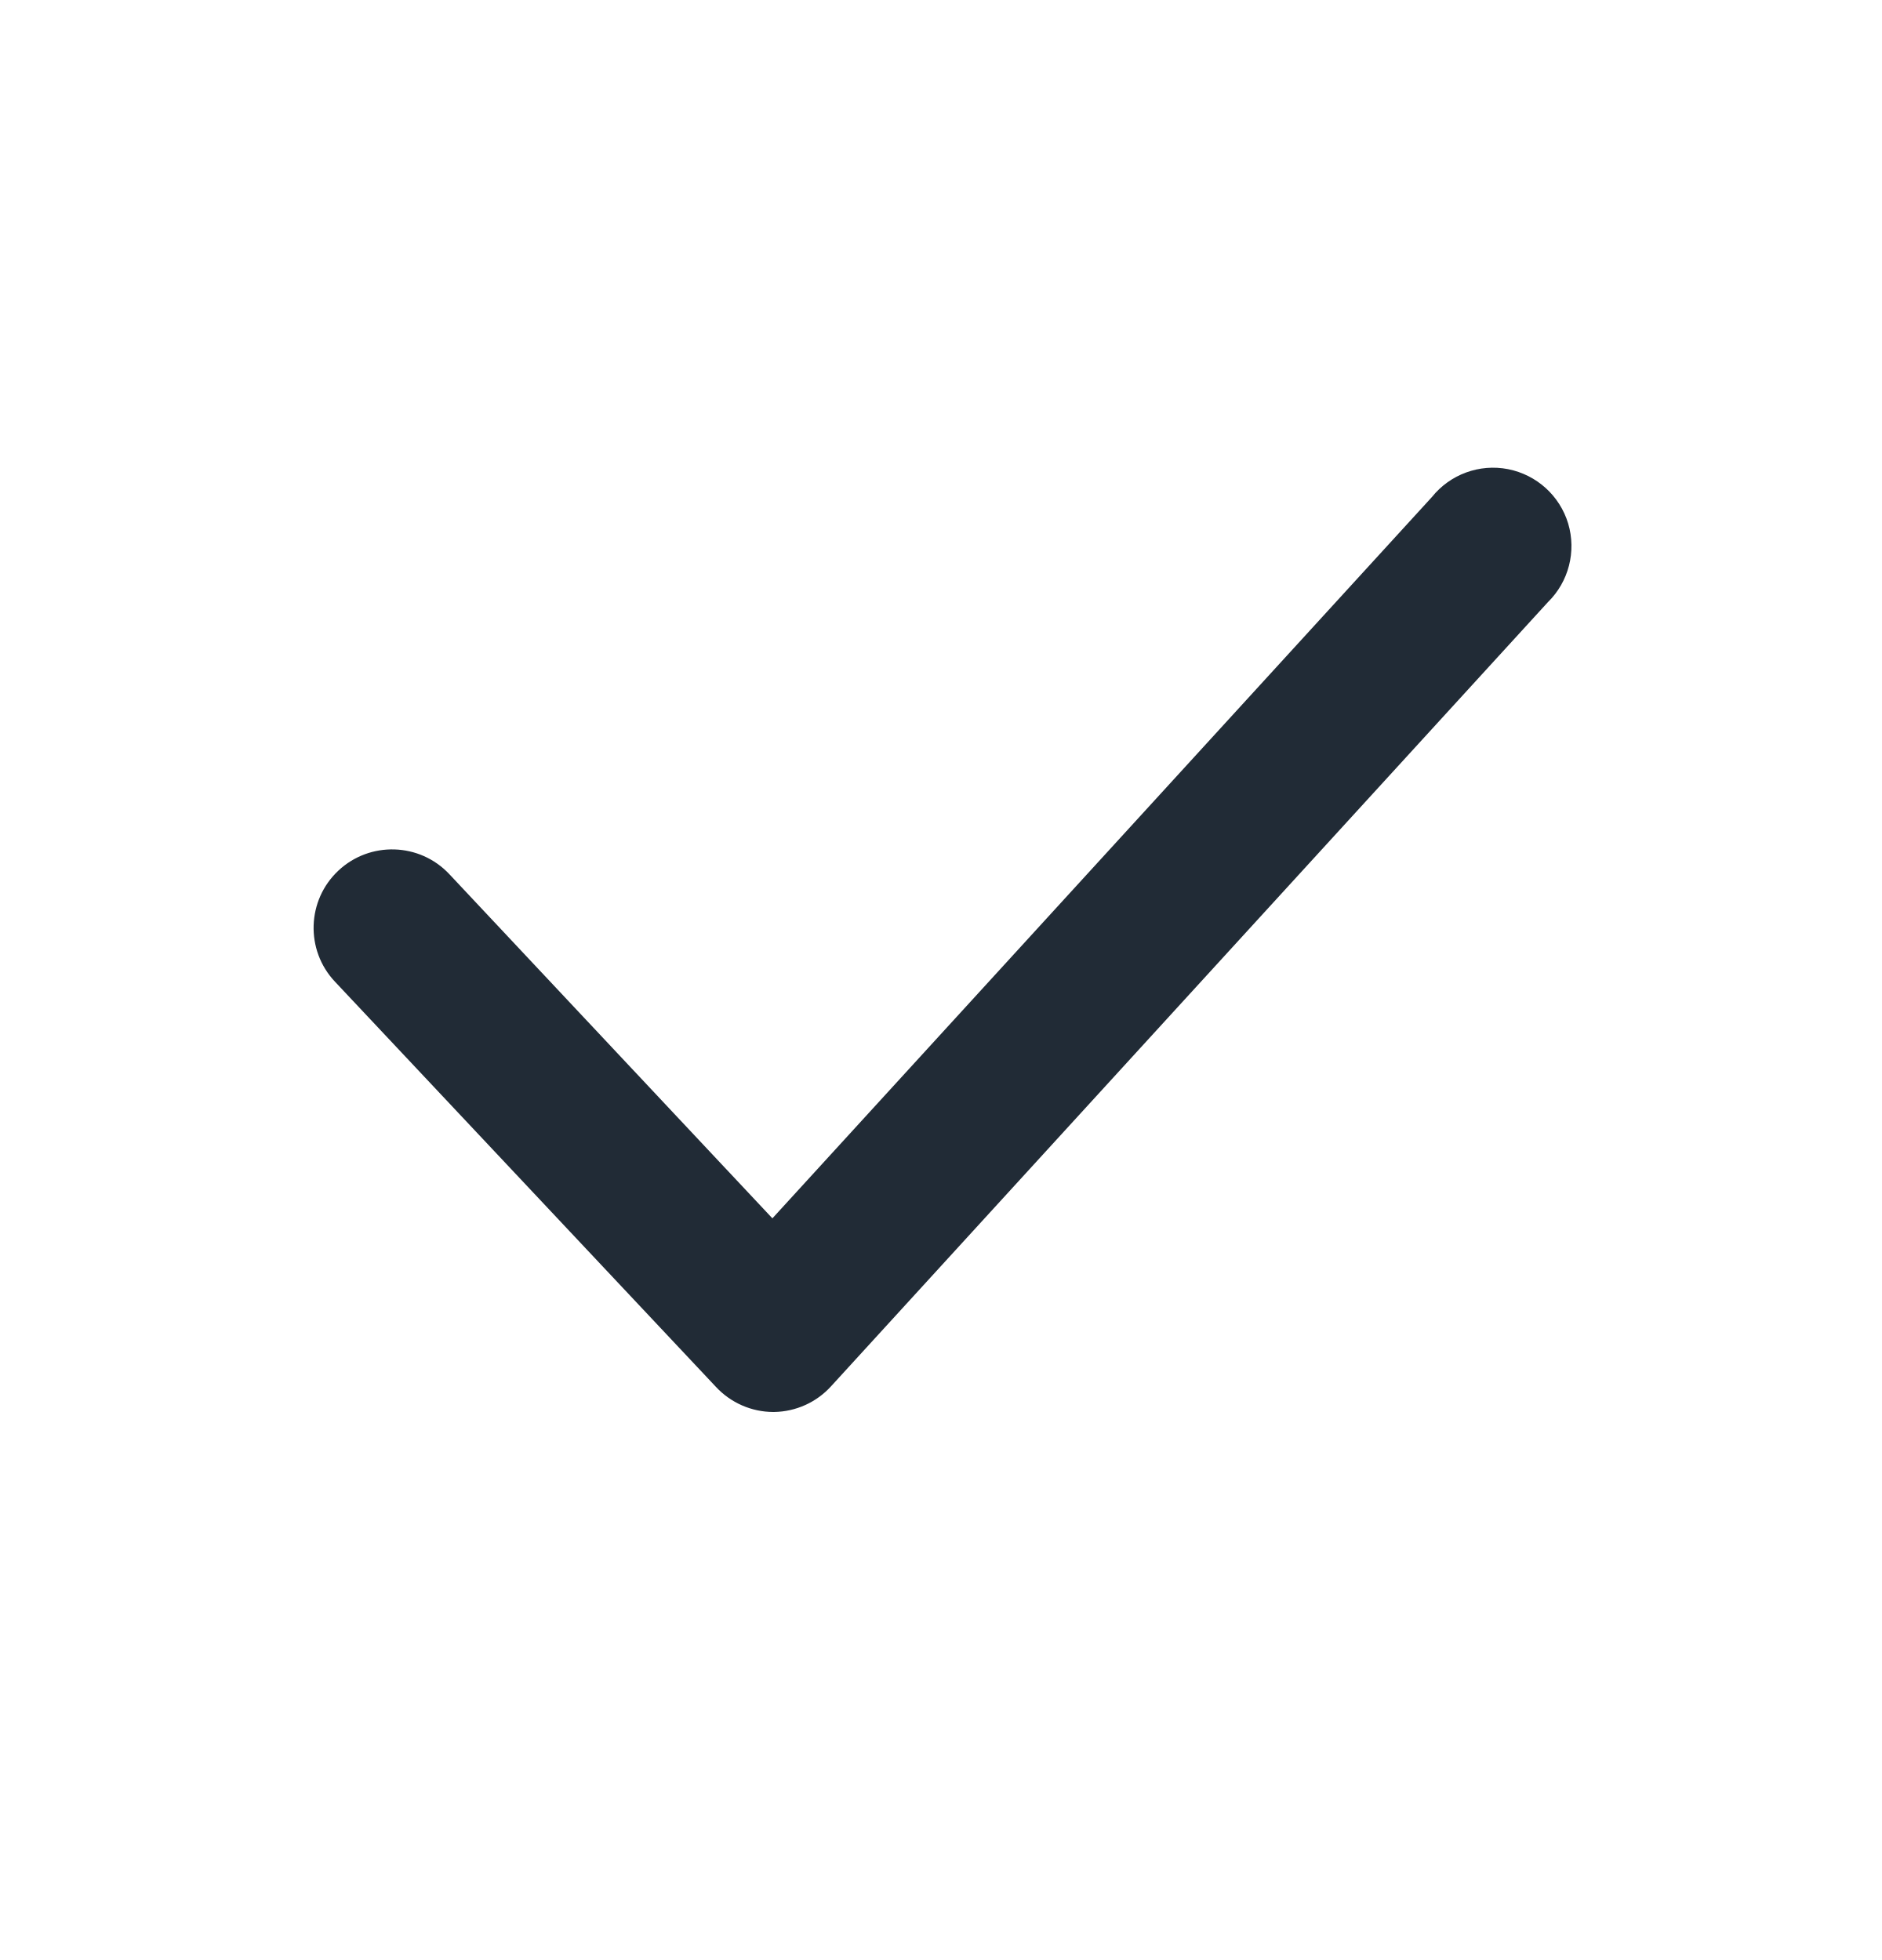
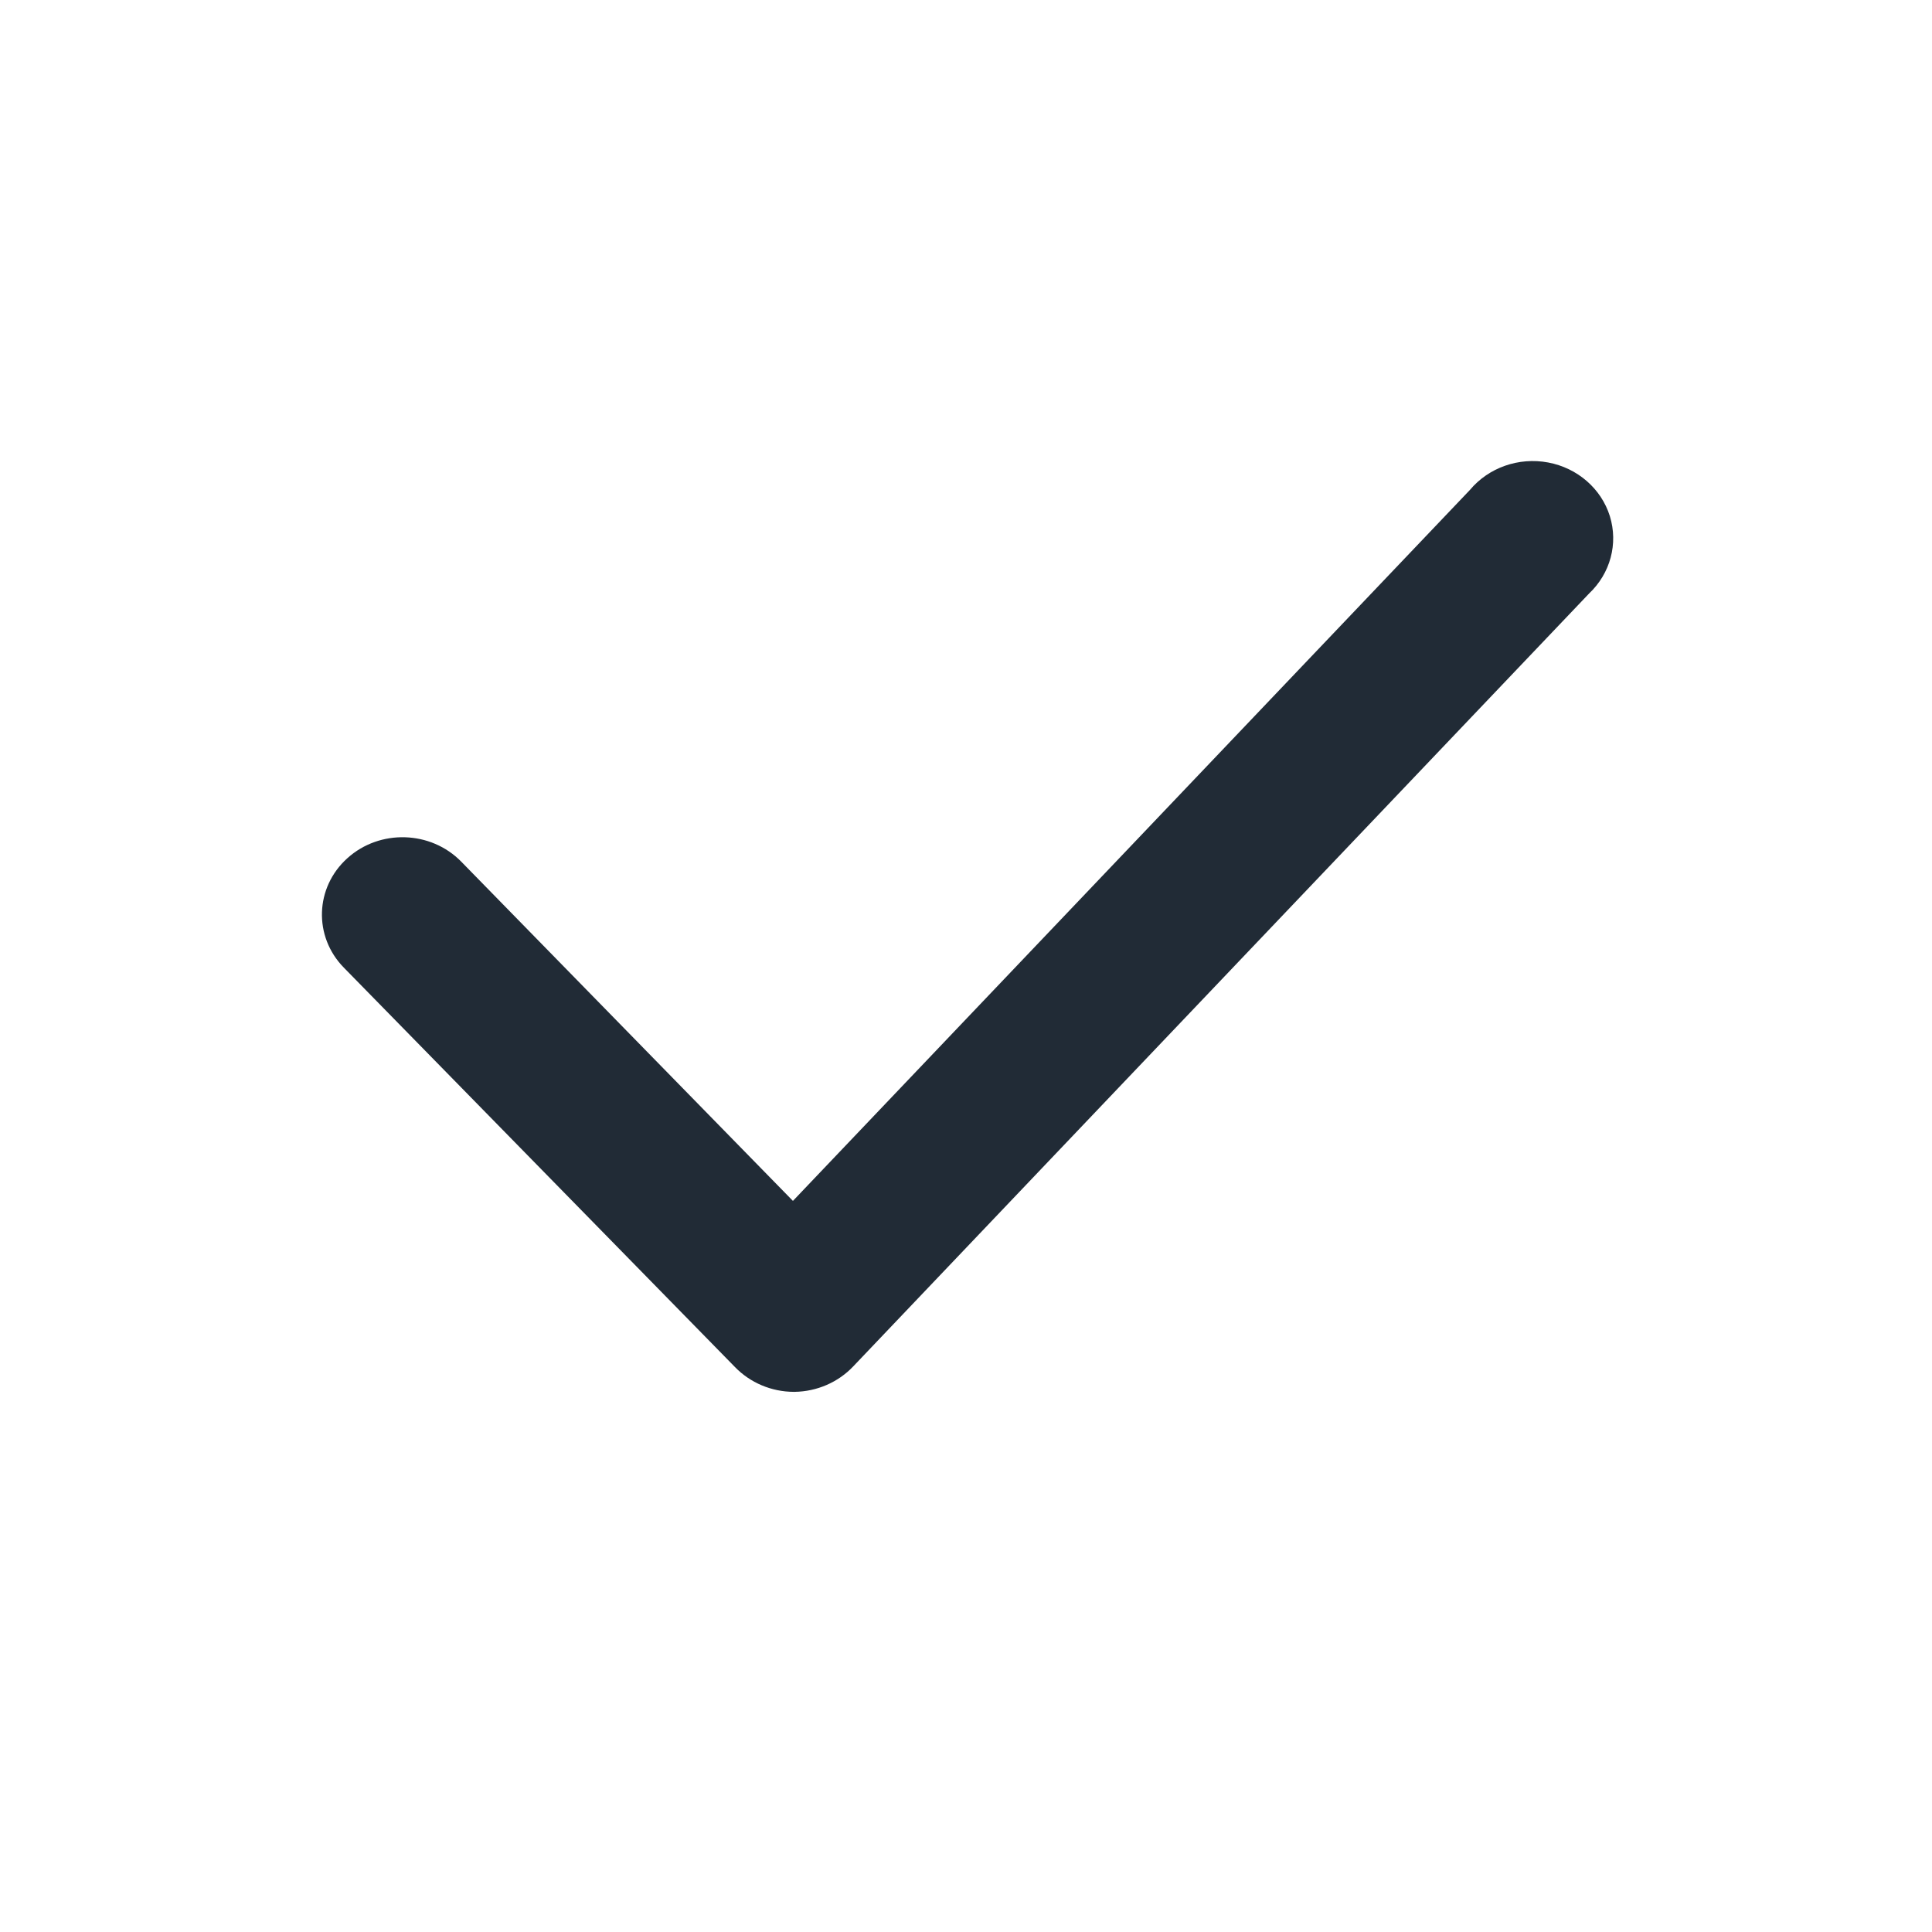
- <svg xmlns="http://www.w3.org/2000/svg" width="24" height="25" viewBox="0 0 24 25" fill="none">
-   <path d="M9.86 18.01C9.583 18.009 9.319 17.893 9.13 17.69L4.27 12.52C3.892 12.117 3.912 11.483 4.315 11.105C4.718 10.727 5.352 10.747 5.73 11.15L9.85 15.54L18.26 6.34C18.493 6.05 18.866 5.913 19.231 5.984C19.596 6.056 19.891 6.323 19.998 6.678C20.104 7.034 20.005 7.42 19.74 7.68L10.6 17.68C10.413 17.887 10.149 18.006 9.87 18.01H9.86Z" fill="#212B36" />
+ <svg xmlns="http://www.w3.org/2000/svg" width="24" height="24" viewBox="0 0 24 24" fill="none">
+   <path d="M9.86 17.29C9.583 17.289 9.319 17.177 9.13 16.982L4.27 12.019C3.892 11.632 3.912 11.024 4.315 10.661C4.718 10.297 5.352 10.317 5.73 10.704L9.85 14.918L18.26 6.086C18.493 5.808 18.866 5.677 19.231 5.745C19.596 5.813 19.891 6.07 19.998 6.411C20.104 6.753 20.005 7.123 19.74 7.373L10.6 16.973C10.413 17.171 10.149 17.286 9.87 17.29H9.86Z" fill="#212B36" />
</svg>
